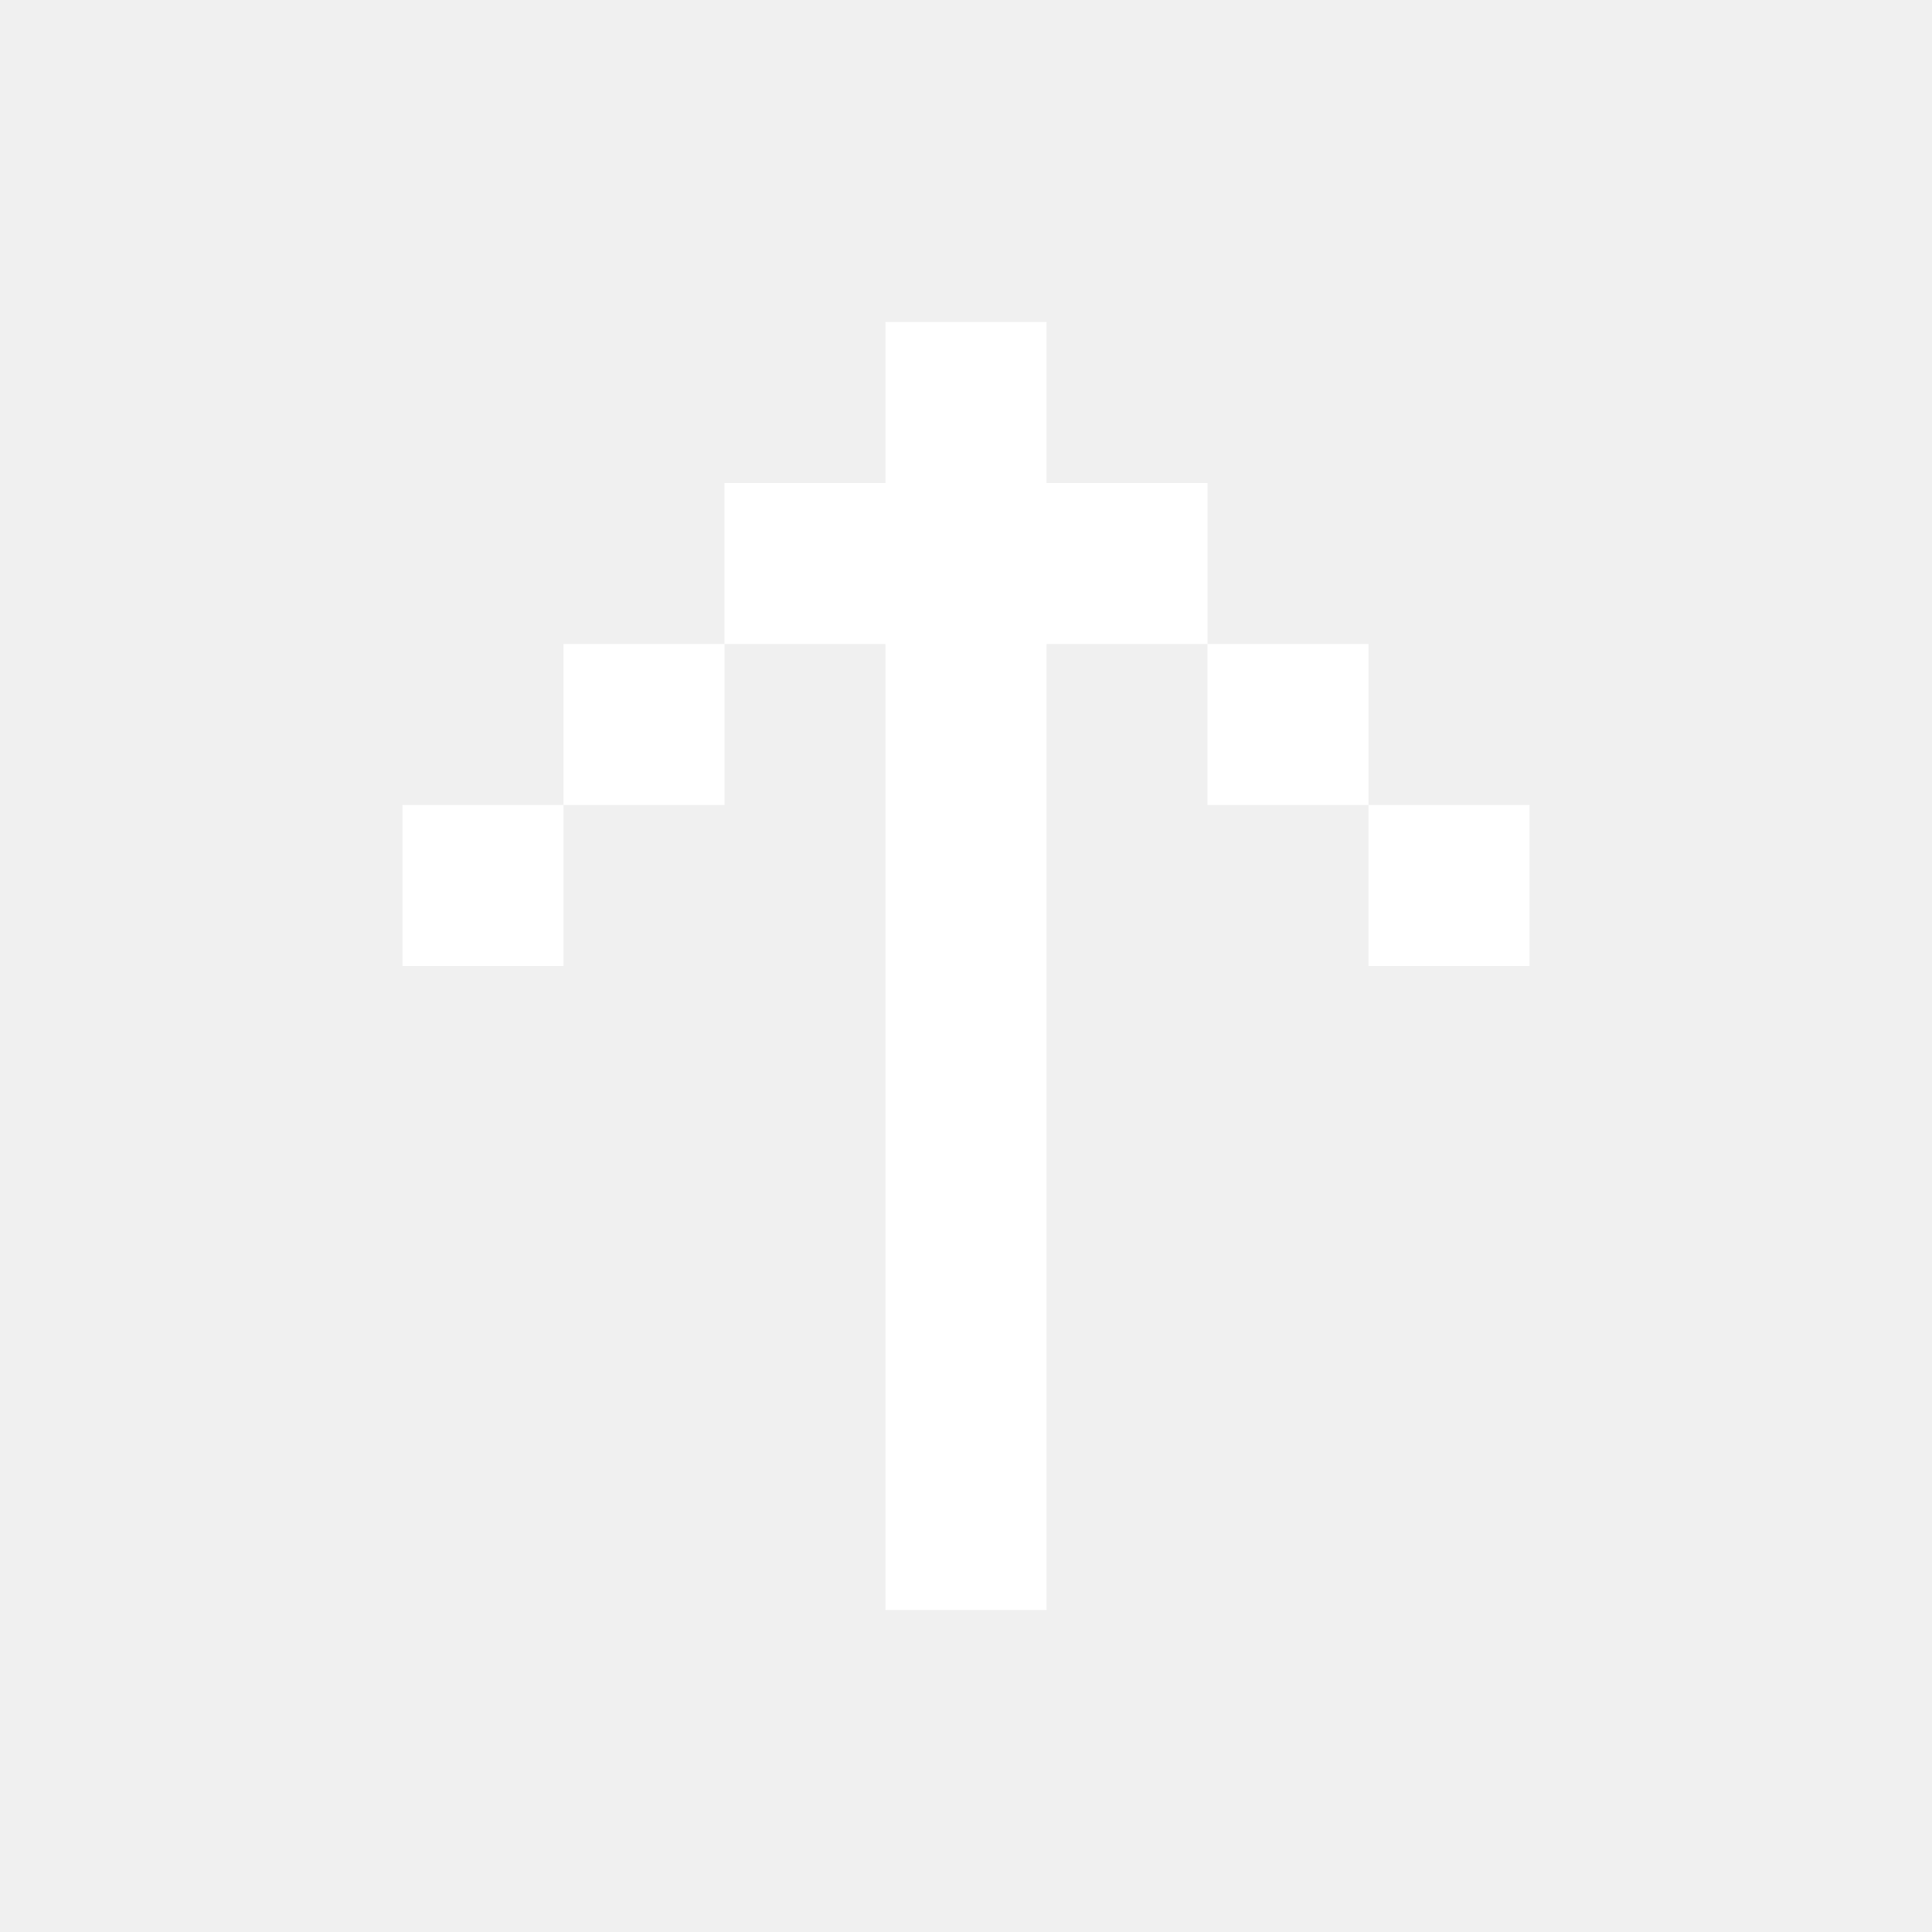
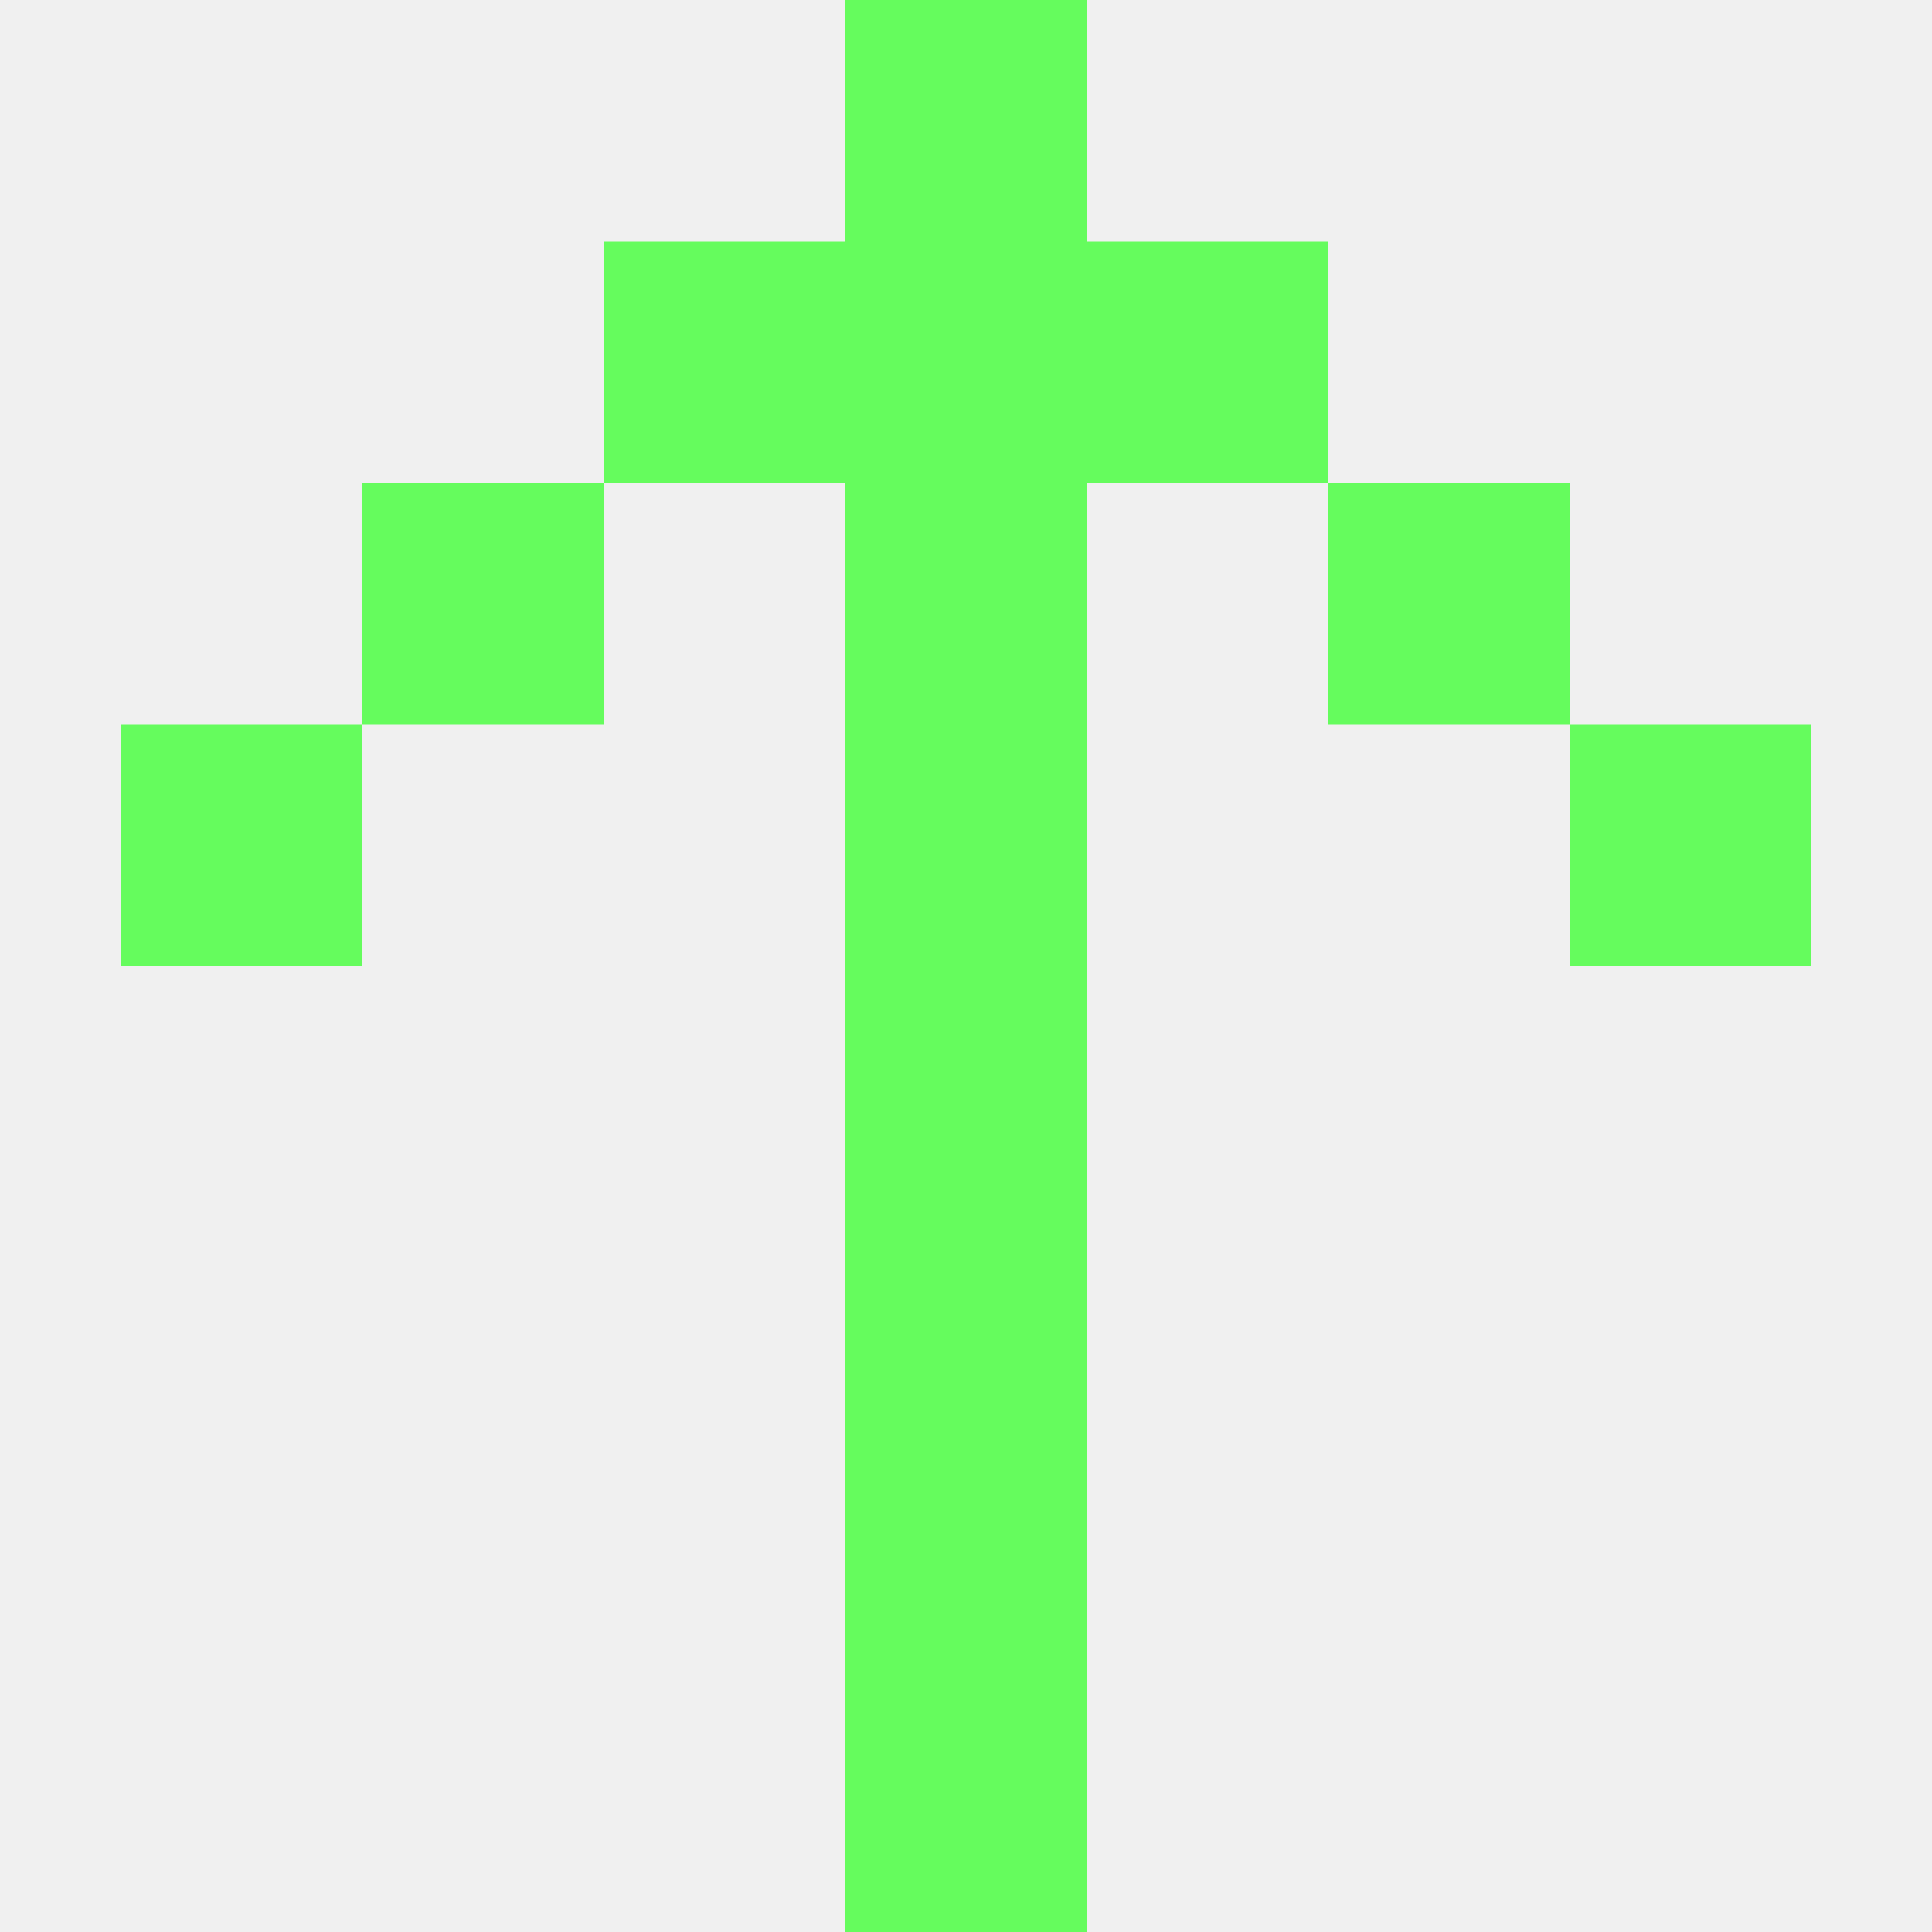
- <svg xmlns="http://www.w3.org/2000/svg" width="18" height="18" viewBox="0 0 18 18" fill="none">
-   <path d="M8.25 15H9.75L9.75 6H11.25V4.5H9.75V3L8.25 3V4.5H6.75V6H8.25L8.25 15ZM5.25 7.5V6H6.75V7.5H5.25ZM5.25 7.5L5.25 9H3.75L3.75 7.5H5.25ZM12.75 7.5V6H11.25V7.5H12.75ZM12.75 7.5V9H14.25V7.5H12.75Z" fill="white" />
+ <svg xmlns="http://www.w3.org/2000/svg" width="12" height="12" viewBox="0 0 12 12" fill="none">
+   <path d="M5.25 12H6.75L6.75 3H8.25V1.5L6.75 1.5V0L5.25 0V1.5H3.75L3.75 3H5.25L5.25 12ZM2.25 4.5V3L3.75 3V4.5H2.25ZM2.25 4.5L2.25 6H0.75L0.75 4.5H2.25ZM9.75 4.5V3H8.25V4.5H9.75ZM9.75 4.5V6H11.25V4.5H9.75Z" fill="#65FC5D" />
</svg>
